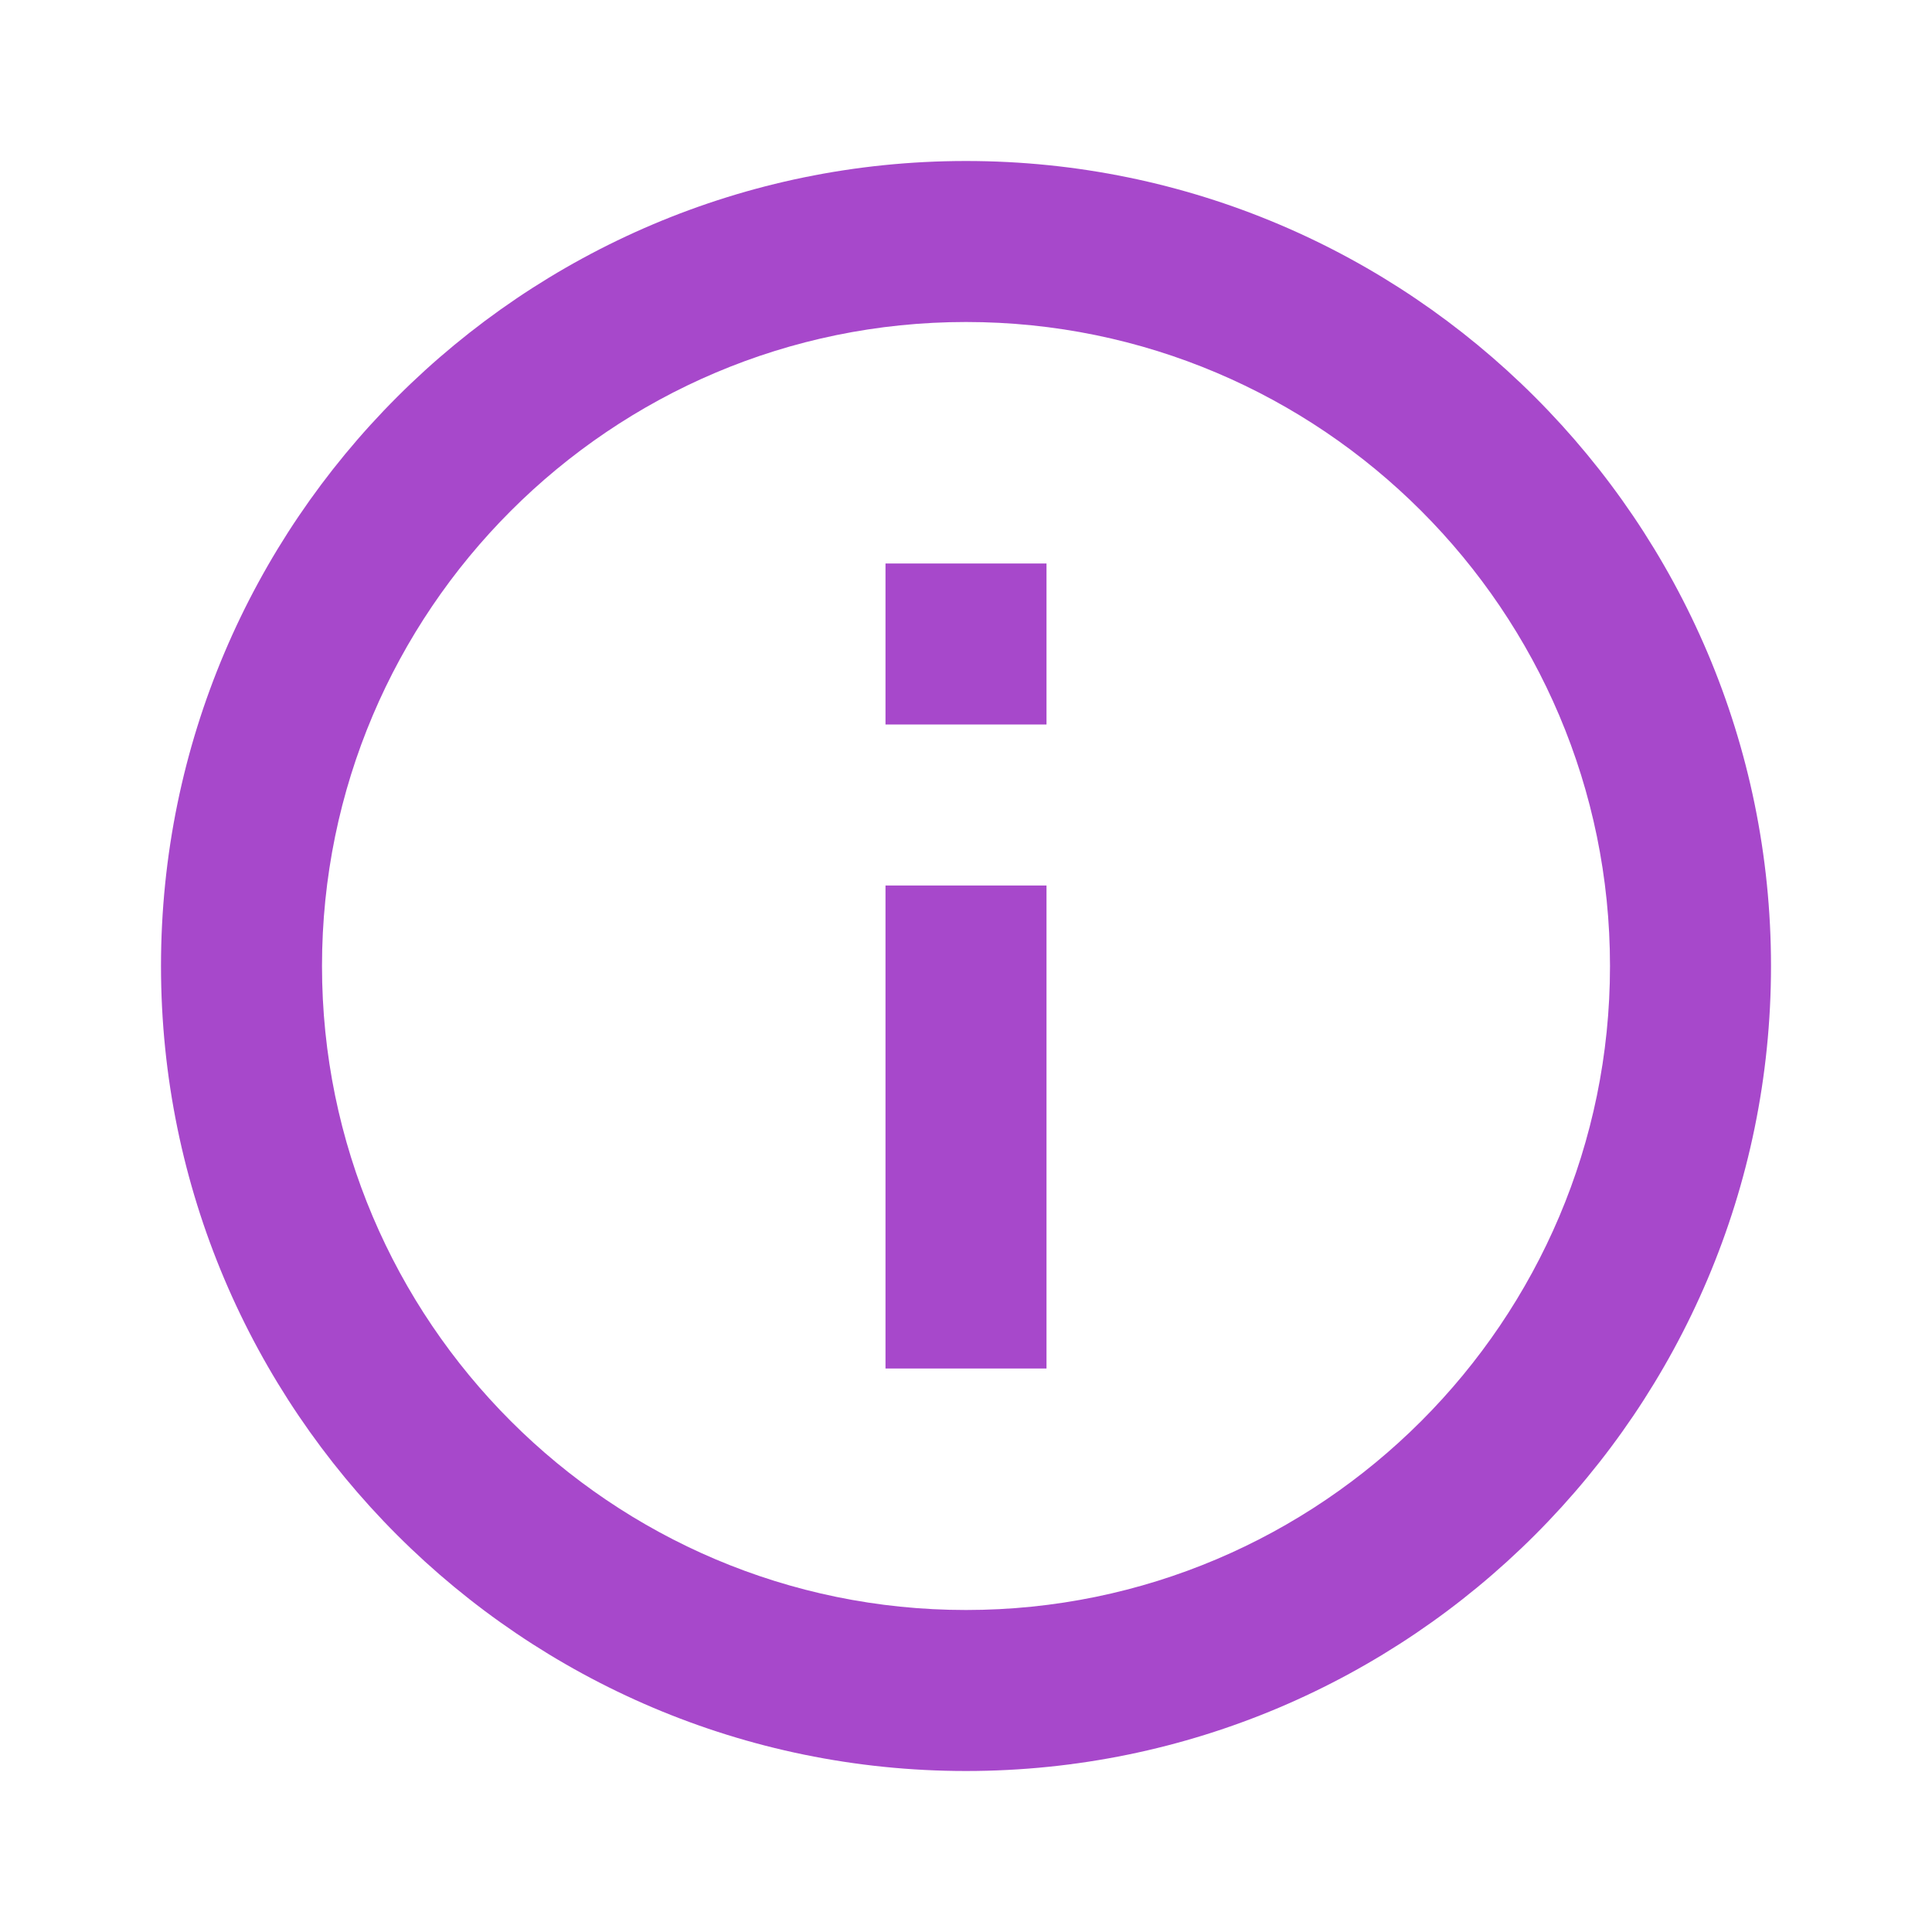
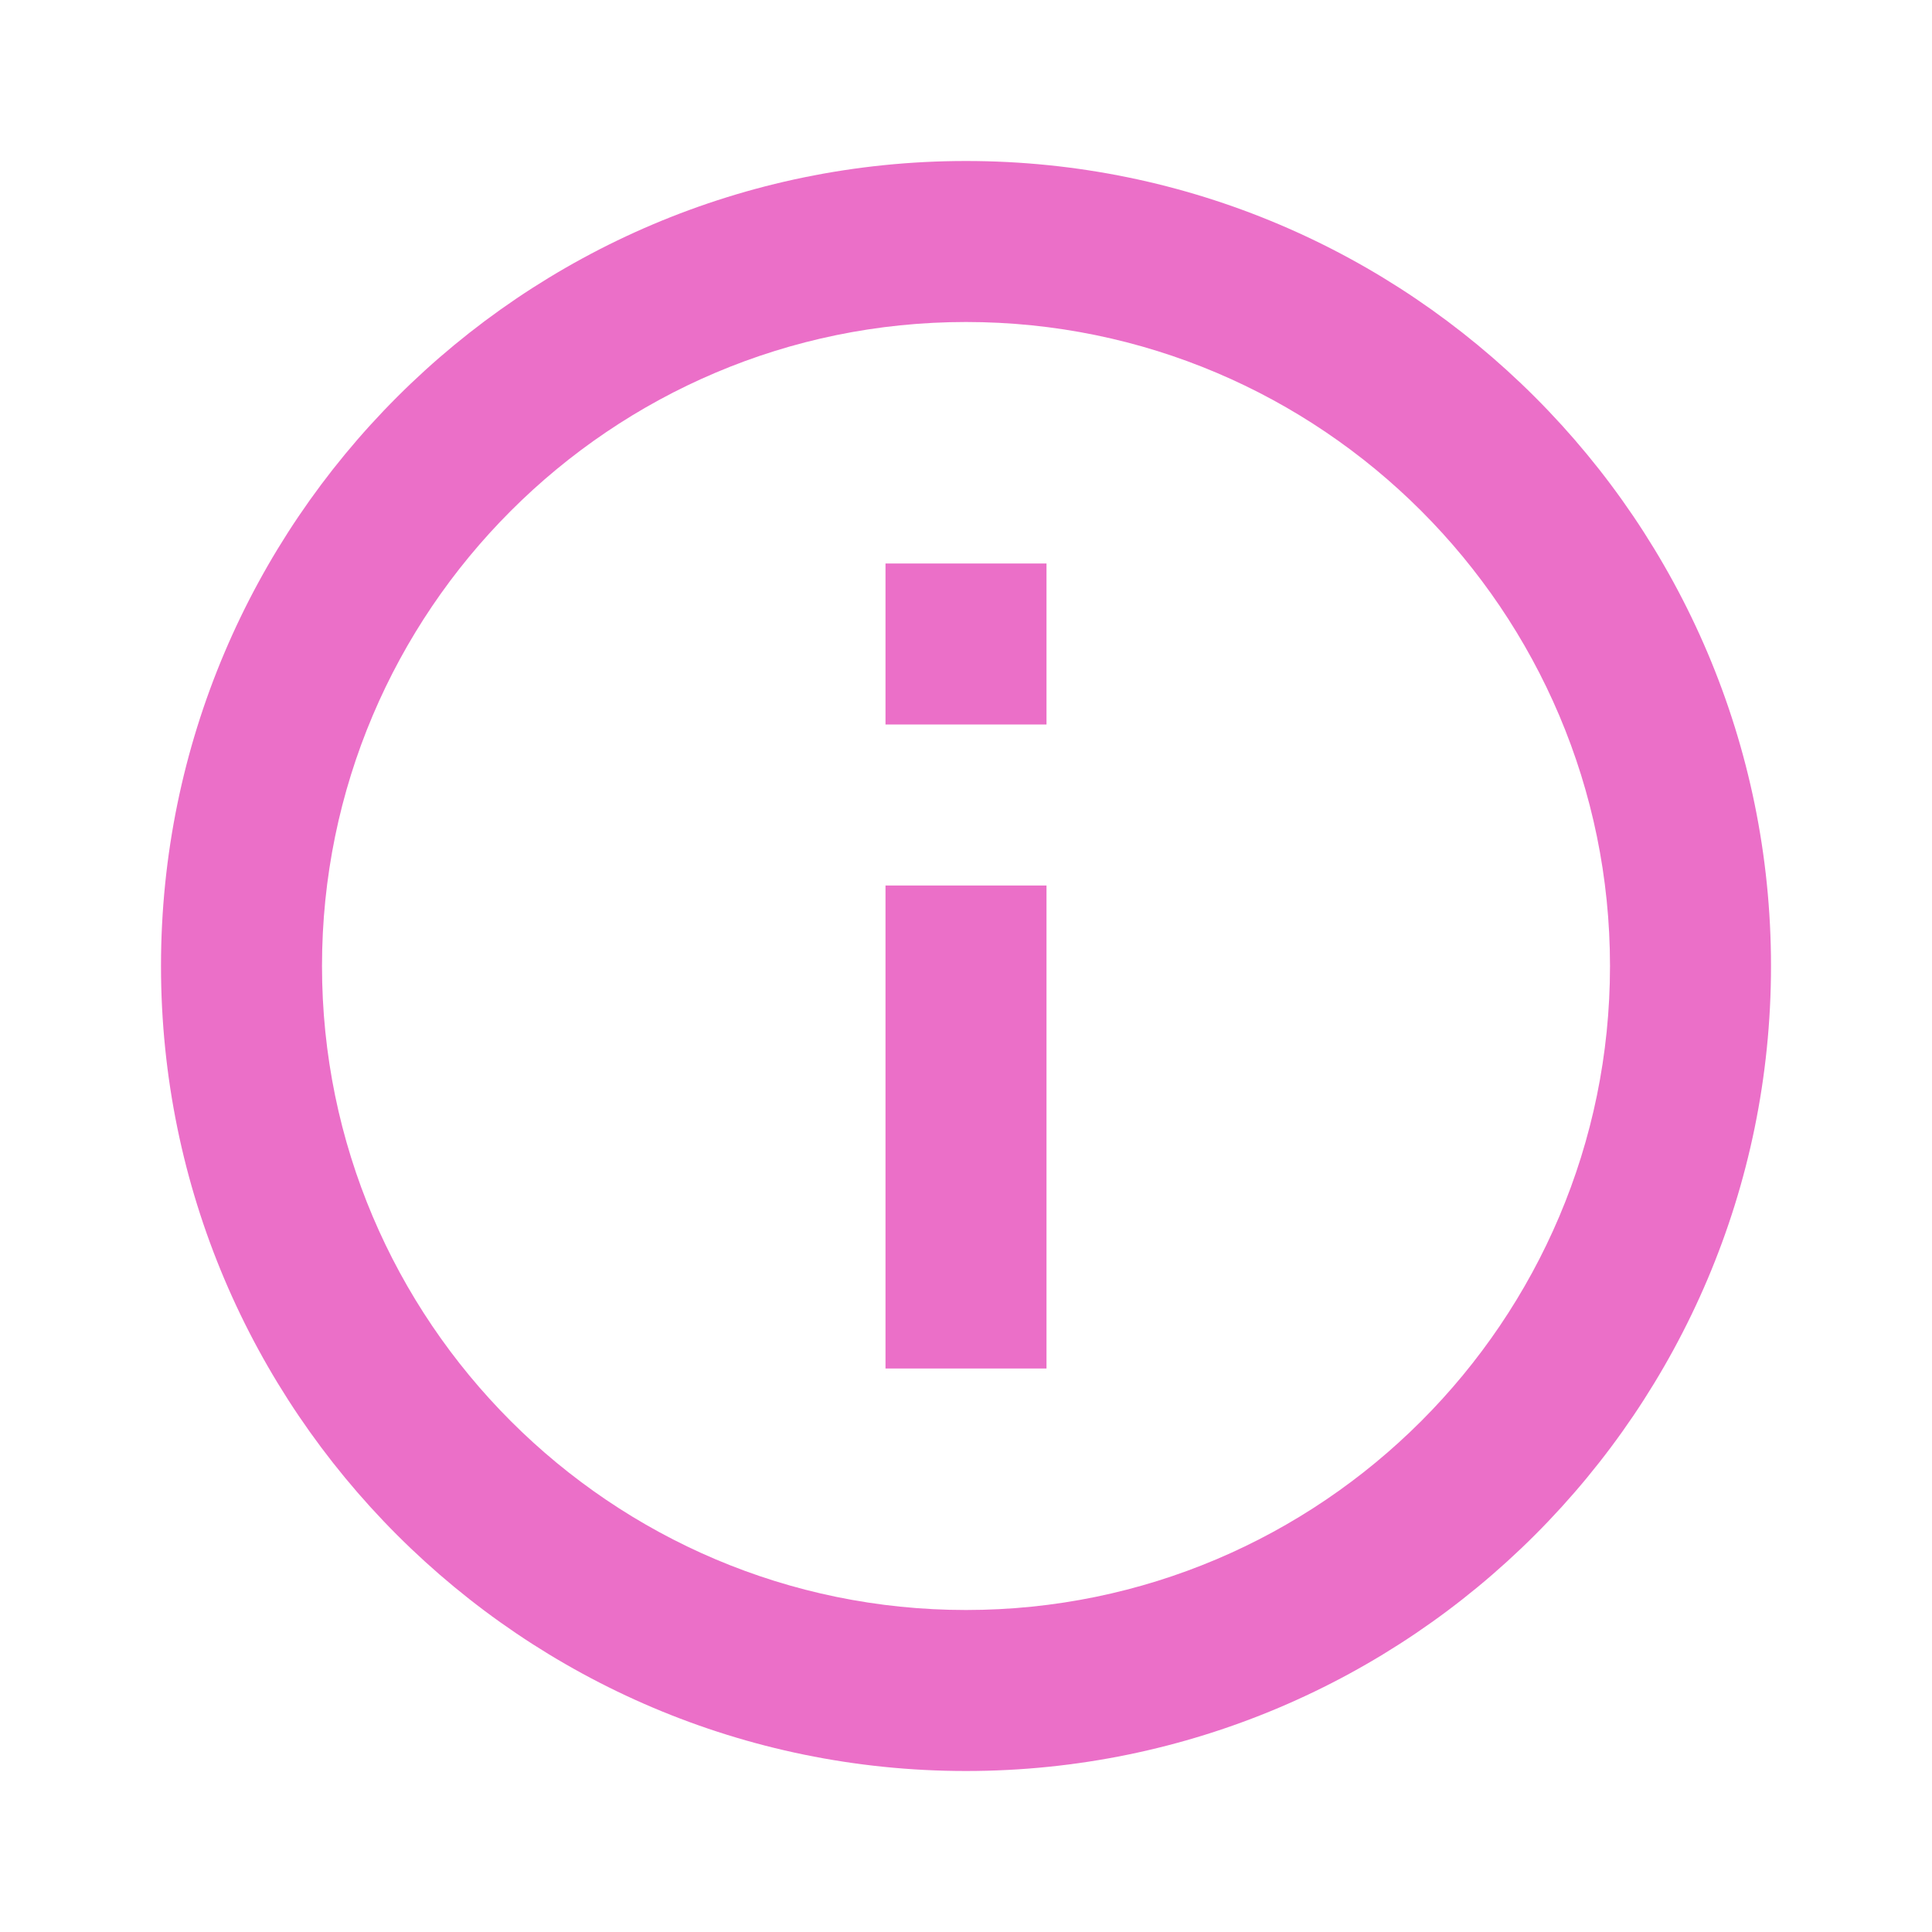
<svg xmlns="http://www.w3.org/2000/svg" width="24" height="24" viewBox="0 0 24 24" fill="none">
-   <path d="M12 2C6.486 2 2 6.486 2 12C2 17.514 6.486 22 12 22C17.514 22 22 17.514 22 12C22 6.486 17.514 2 12 2ZM12 20C7.589 20 4 16.411 4 12C4 7.589 7.589 4 12 4C16.411 4 20 7.589 20 12C20 16.411 16.411 20 12 20Z" fill="#A748CB" />
-   <path d="M11 11H13V17H11V11ZM11 7H13V9H11V7Z" fill="#A748CB" />
+   <path d="M12 2C6.486 2 2 6.486 2 12C2 17.514 6.486 22 12 22C17.514 22 22 17.514 22 12C22 6.486 17.514 2 12 2ZM12 20C7.589 20 4 16.411 4 12C4 7.589 7.589 4 12 4C16.411 4 20 7.589 20 12C20 16.411 16.411 20 12 20Z" fill="#eb6fc8" />
+   <path d="M11 11H13V17H11V11ZM11 7H13V9H11V7Z" fill="#eb6fc8" />
</svg>
